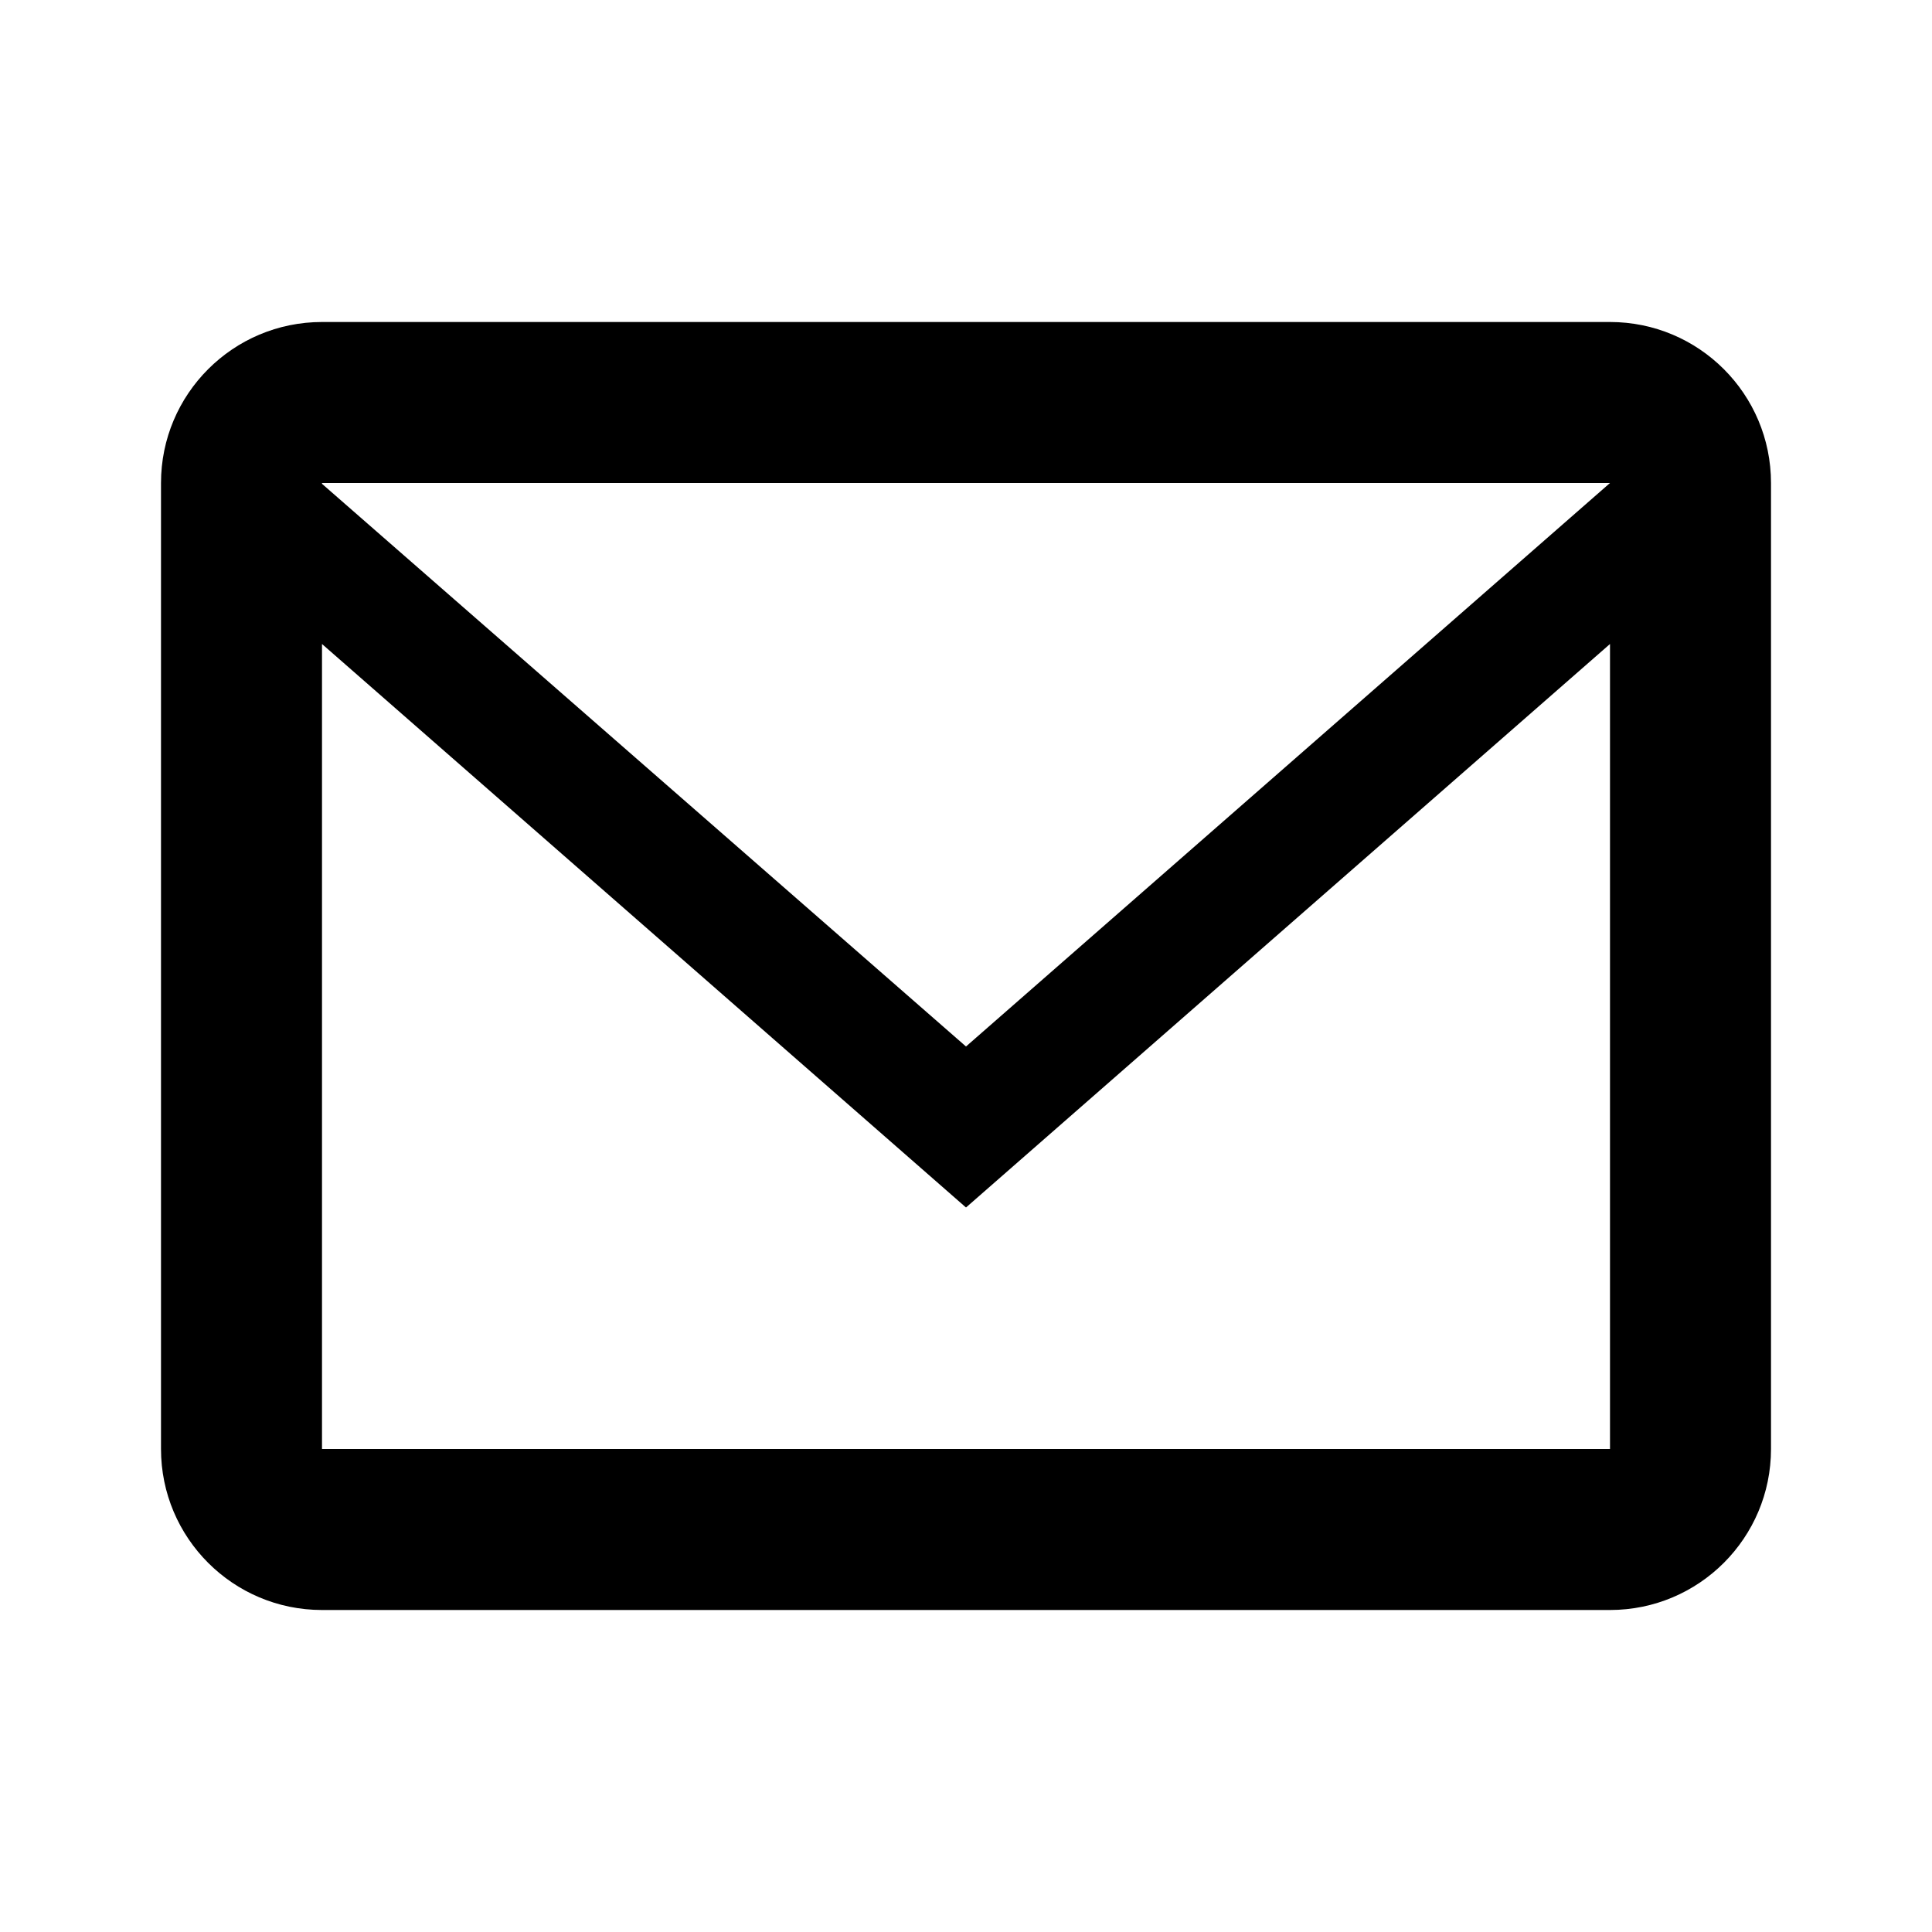
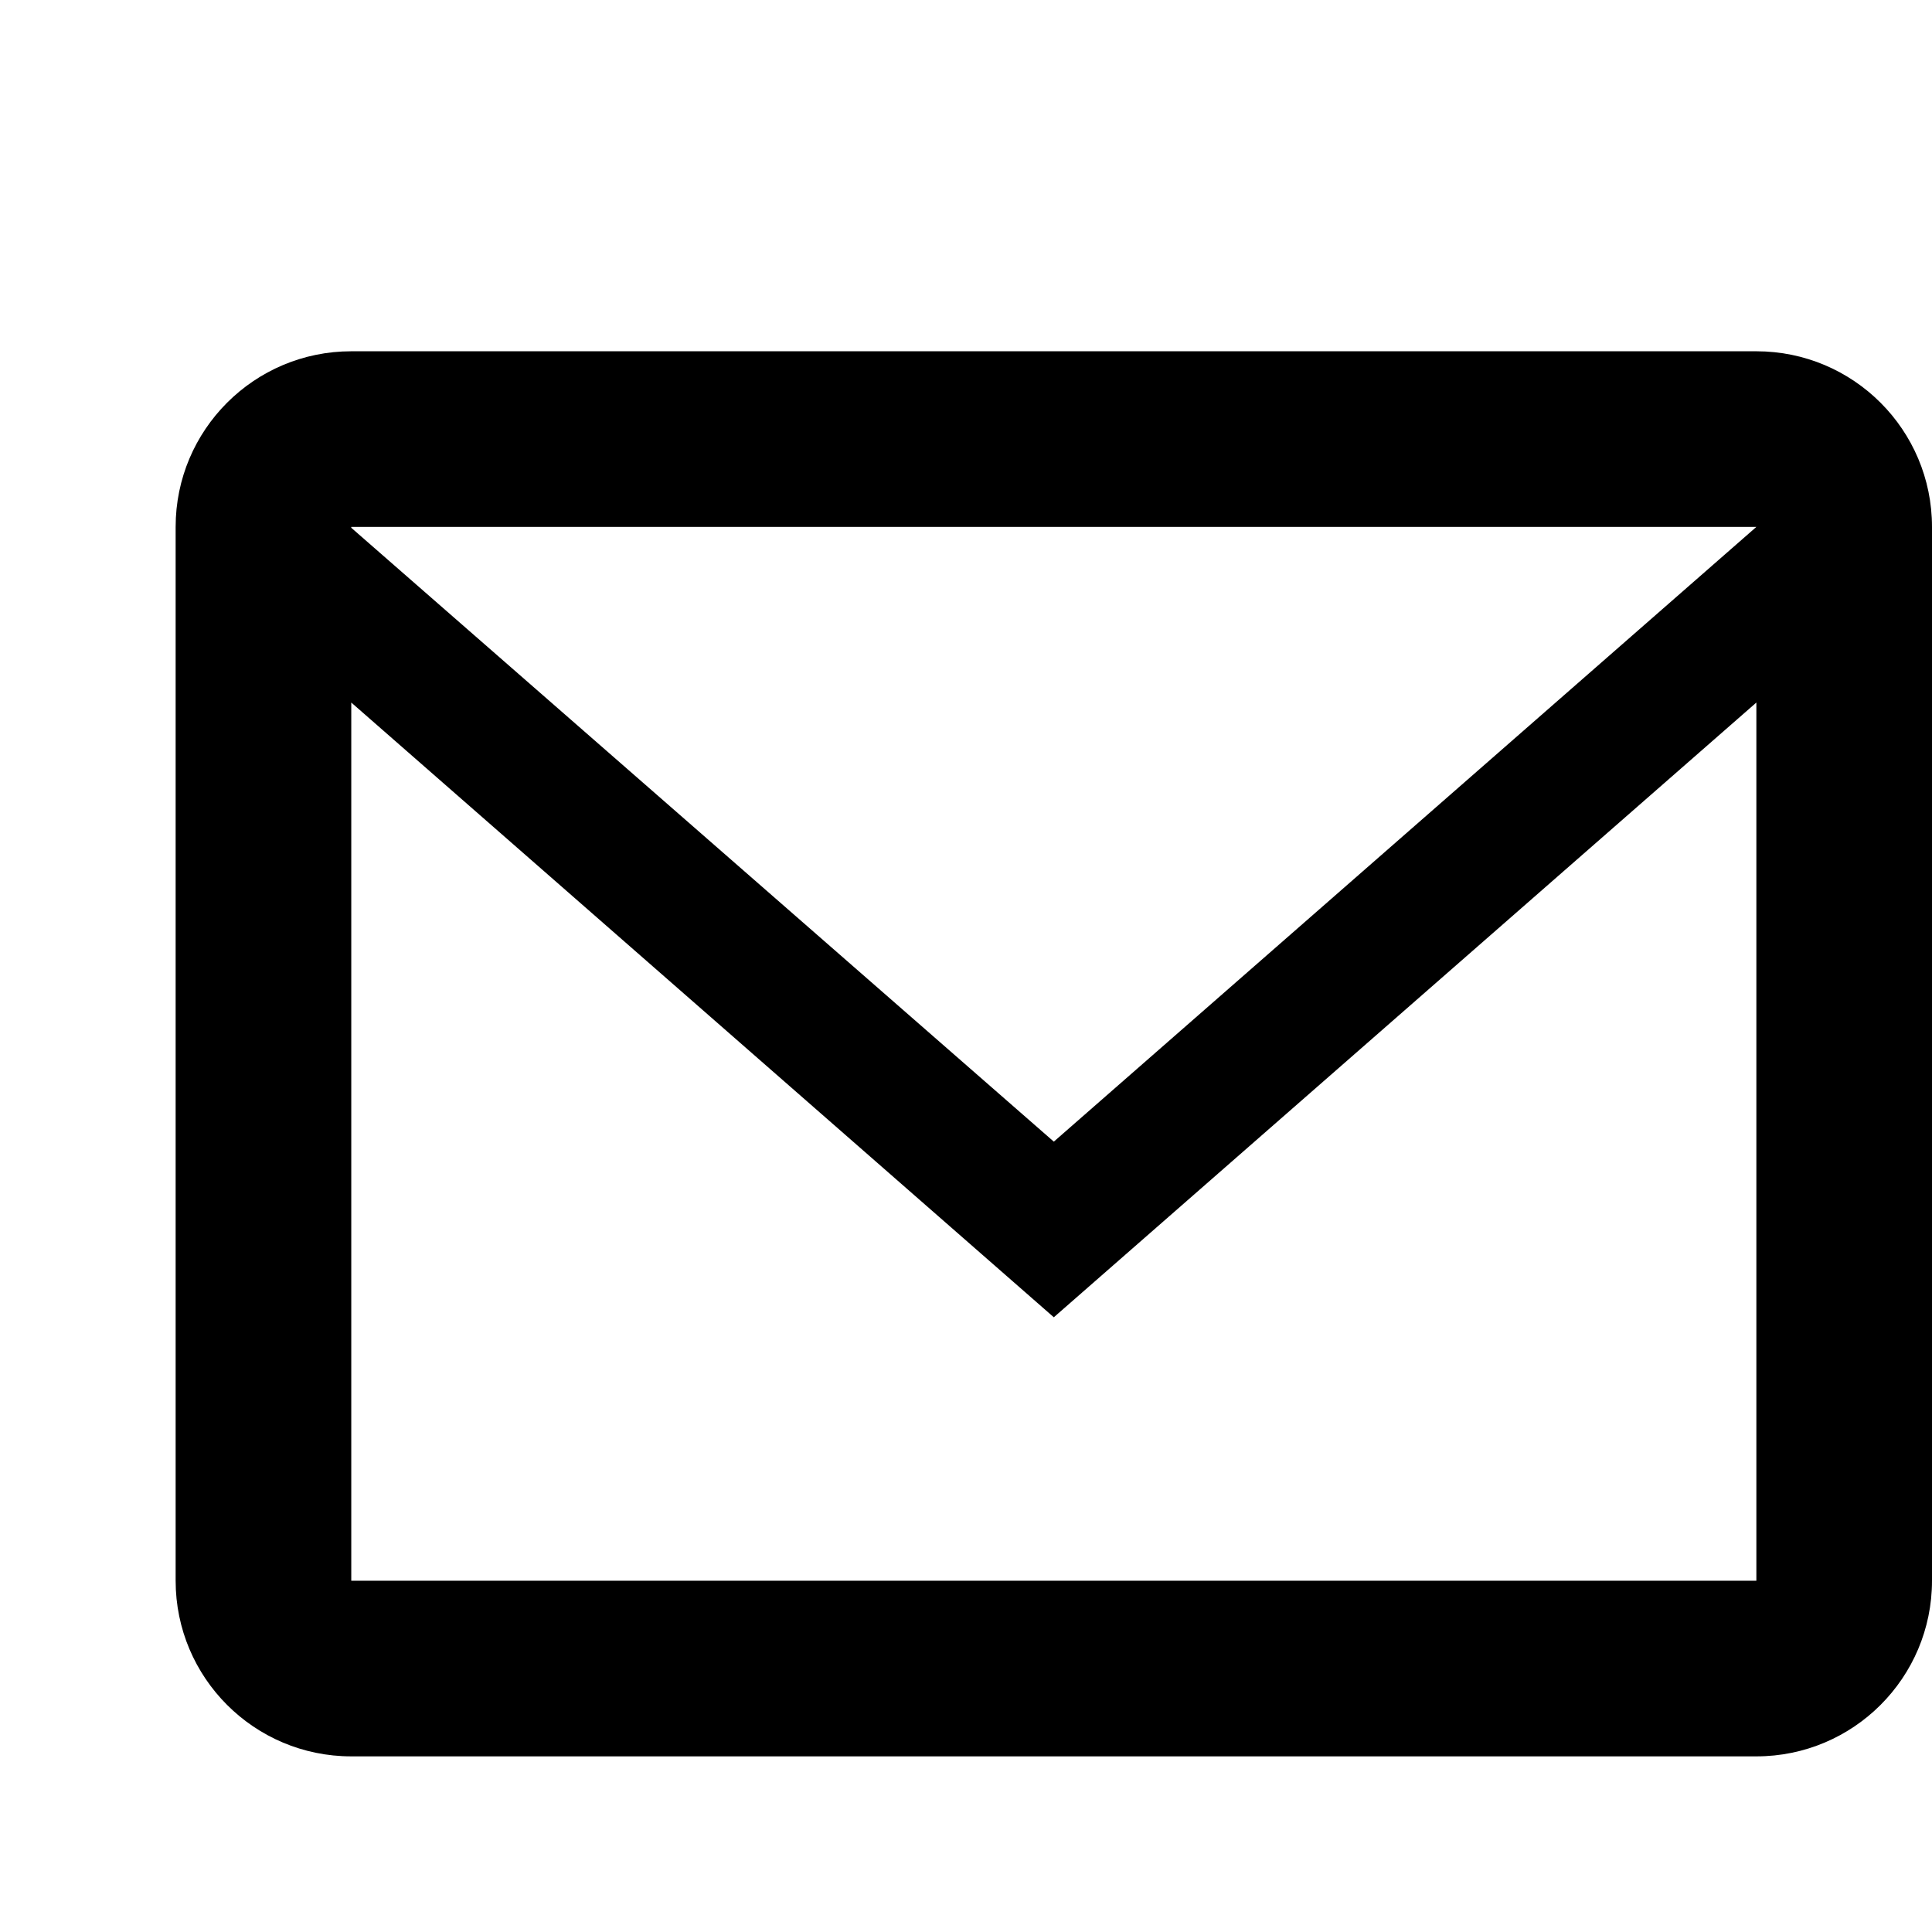
- <svg xmlns="http://www.w3.org/2000/svg" width="24" height="24" fill="currentColor" viewBox="0 0 24 24">
+ <svg xmlns="http://www.w3.org/2000/svg" width="24" height="24" fill="currentColor" viewBox="0 0 22 22">
  <path d="M4 4h16a2 2 0 0 1 2 2v12a2 2 0 0 1-2 2H4a2 2 0 0 1-2-2V6a2 2 0 0 1 2-2zm0 2v.01L12 13l8-7V6H4zm16 12V8l-8 7-8-7v10h16z" />
</svg>
